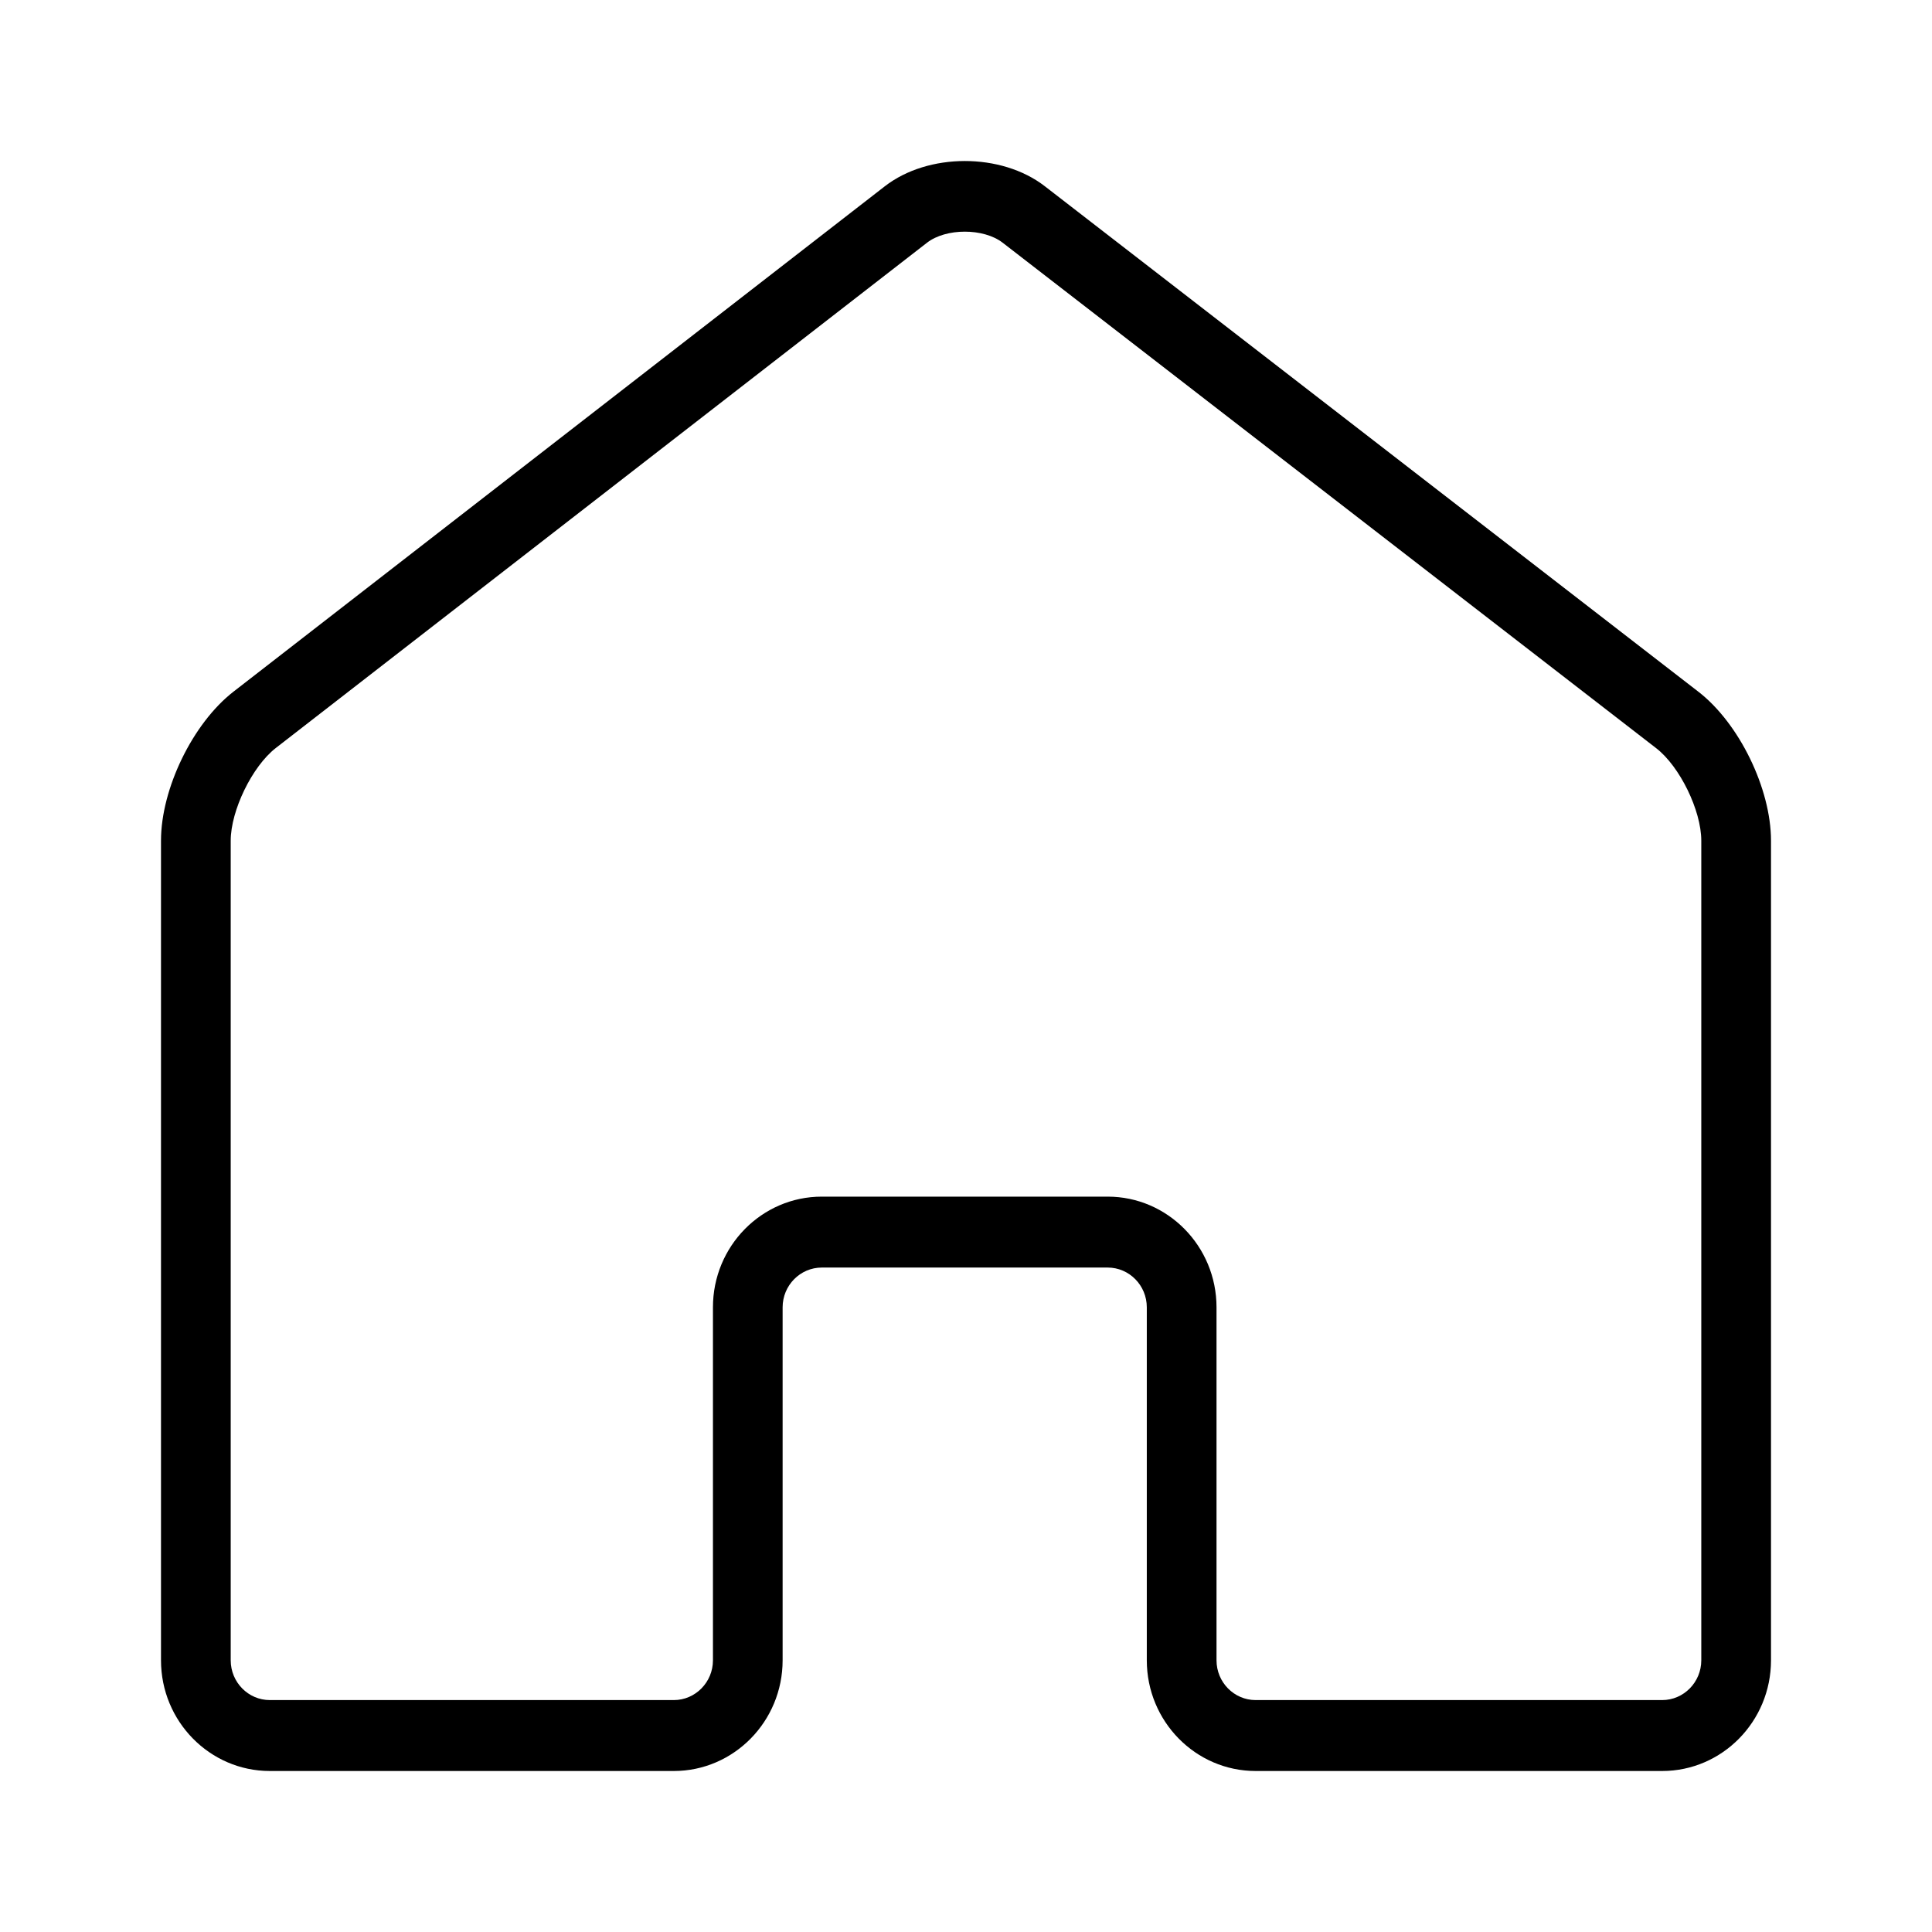
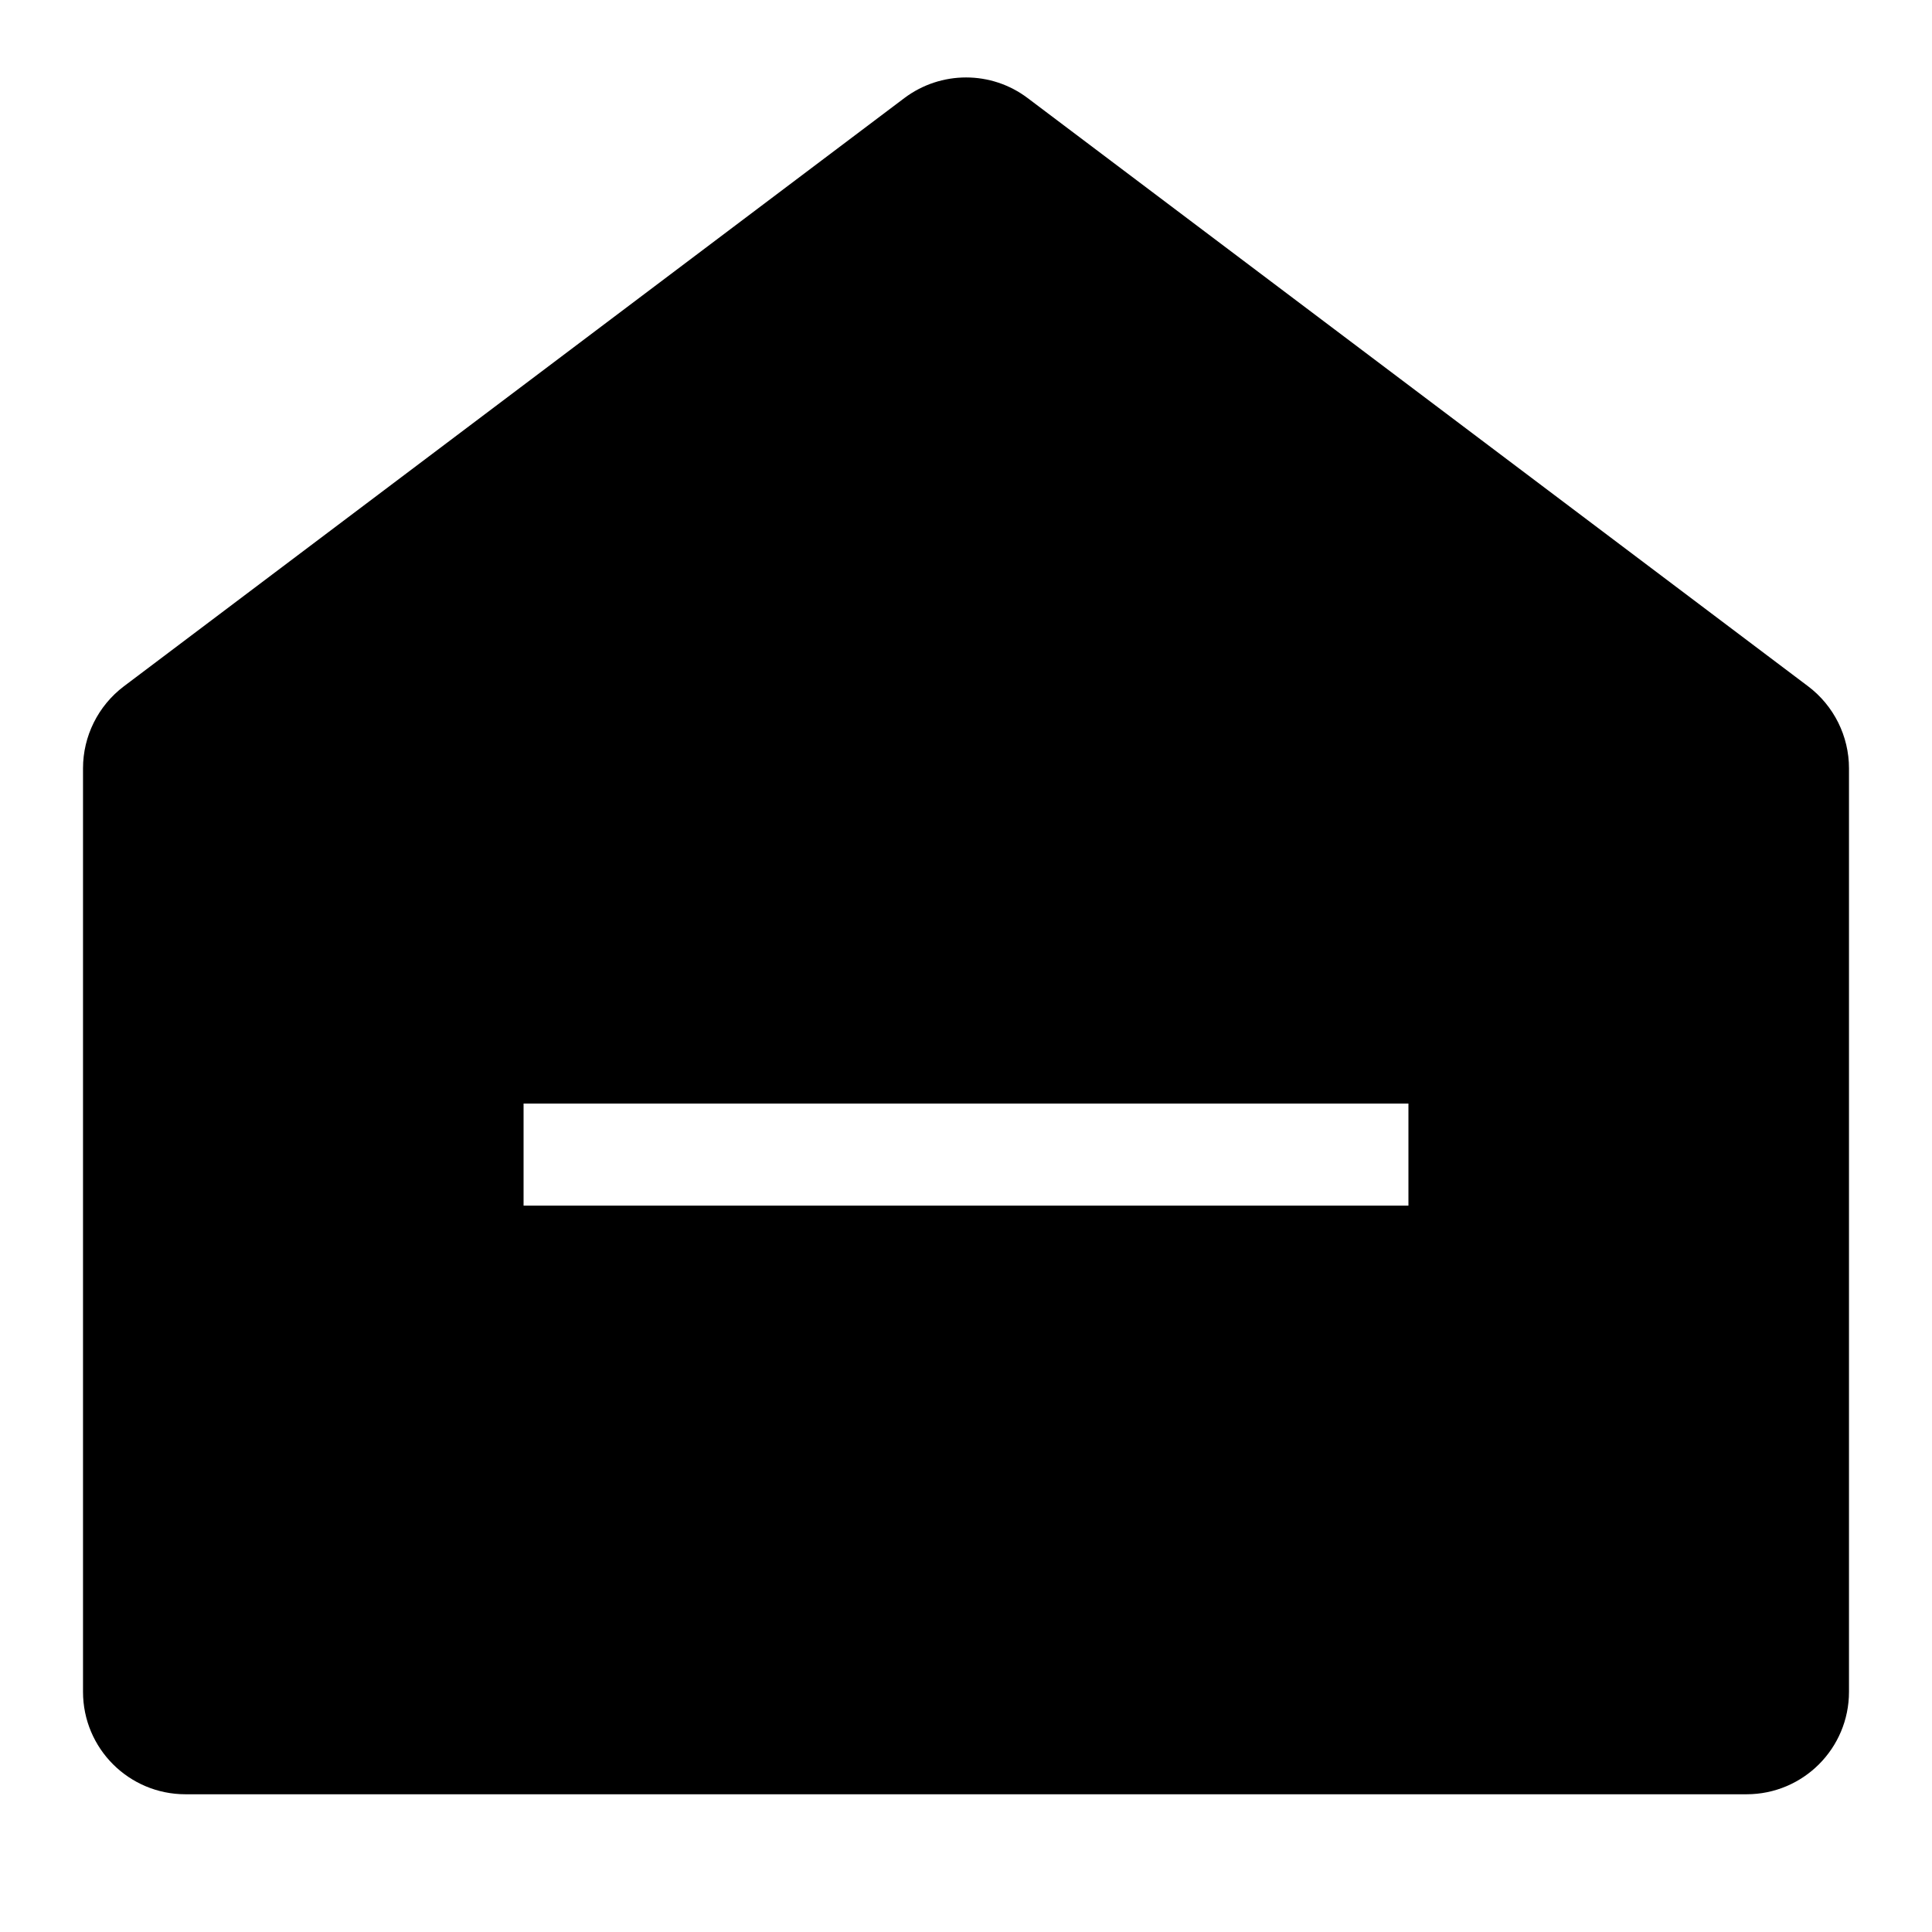
- <svg xmlns="http://www.w3.org/2000/svg" t="1589211053276" class="icon" viewBox="0 0 1024 1024" version="1.1" p-id="14292" width="200" height="200">
+ <svg xmlns="http://www.w3.org/2000/svg" t="1589213611687" class="icon" viewBox="0 0 1024 1024" version="1.1" p-id="2732" width="200" height="200">
  <defs>
    <style type="text/css" />
  </defs>
-   <path d="M880.981 938.667l-215.467 0c-31.808 0-57.685-26.304-57.685-58.667l0-187.093c0-11.627-9.301-21.077-20.736-21.077l-151.531 0c-11.435 0-20.757 9.472-20.757 21.077l0 187.093c0 32.363-25.877 58.667-57.685 58.667L143.019 938.667C111.211 938.667 85.333 912.363 85.333 880L85.333 445.568c0-27.563 16.875-62.272 38.443-78.997l345.173-267.819c22.997-17.856 61.76-17.877 84.8-0.064l346.411 267.925C921.771 383.296 938.667 417.984 938.667 445.568L938.667 880C938.667 912.363 912.789 938.667 880.981 938.667zM435.563 634.24l151.531 0c31.808 0 57.685 26.304 57.685 58.667l0 187.093c0 11.627 9.301 21.077 20.736 21.077l215.467 0c11.413 0 20.736-9.472 20.736-21.077L901.717 445.568c0-16-11.392-39.36-23.915-49.024L531.371 128.597c-10.069-7.744-29.931-7.765-40 0.021L146.176 396.459c-12.501 9.707-23.893 33.131-23.893 49.131L122.283 880c0 11.627 9.301 21.077 20.736 21.077l214.123 0c11.413 0 20.736-9.472 20.736-21.077l0-187.093C377.856 660.544 403.733 634.24 435.563 634.24z" p-id="14293" />
+   <path d="M958.4 363.8L544.7 52c-19.3-14.6-46-14.6-65.4 0L65.6 363.8C52 374.1 44 390.2 44 407.2v489.5c0 30 24.3 54.3 54.3 54.3h827.4c30 0 54.3-24.3 54.3-54.3V407.2c0-17-8-33.1-21.6-43.4zM746.5 639h-469v-54.1h469V639z" p-id="2733" />
</svg>
